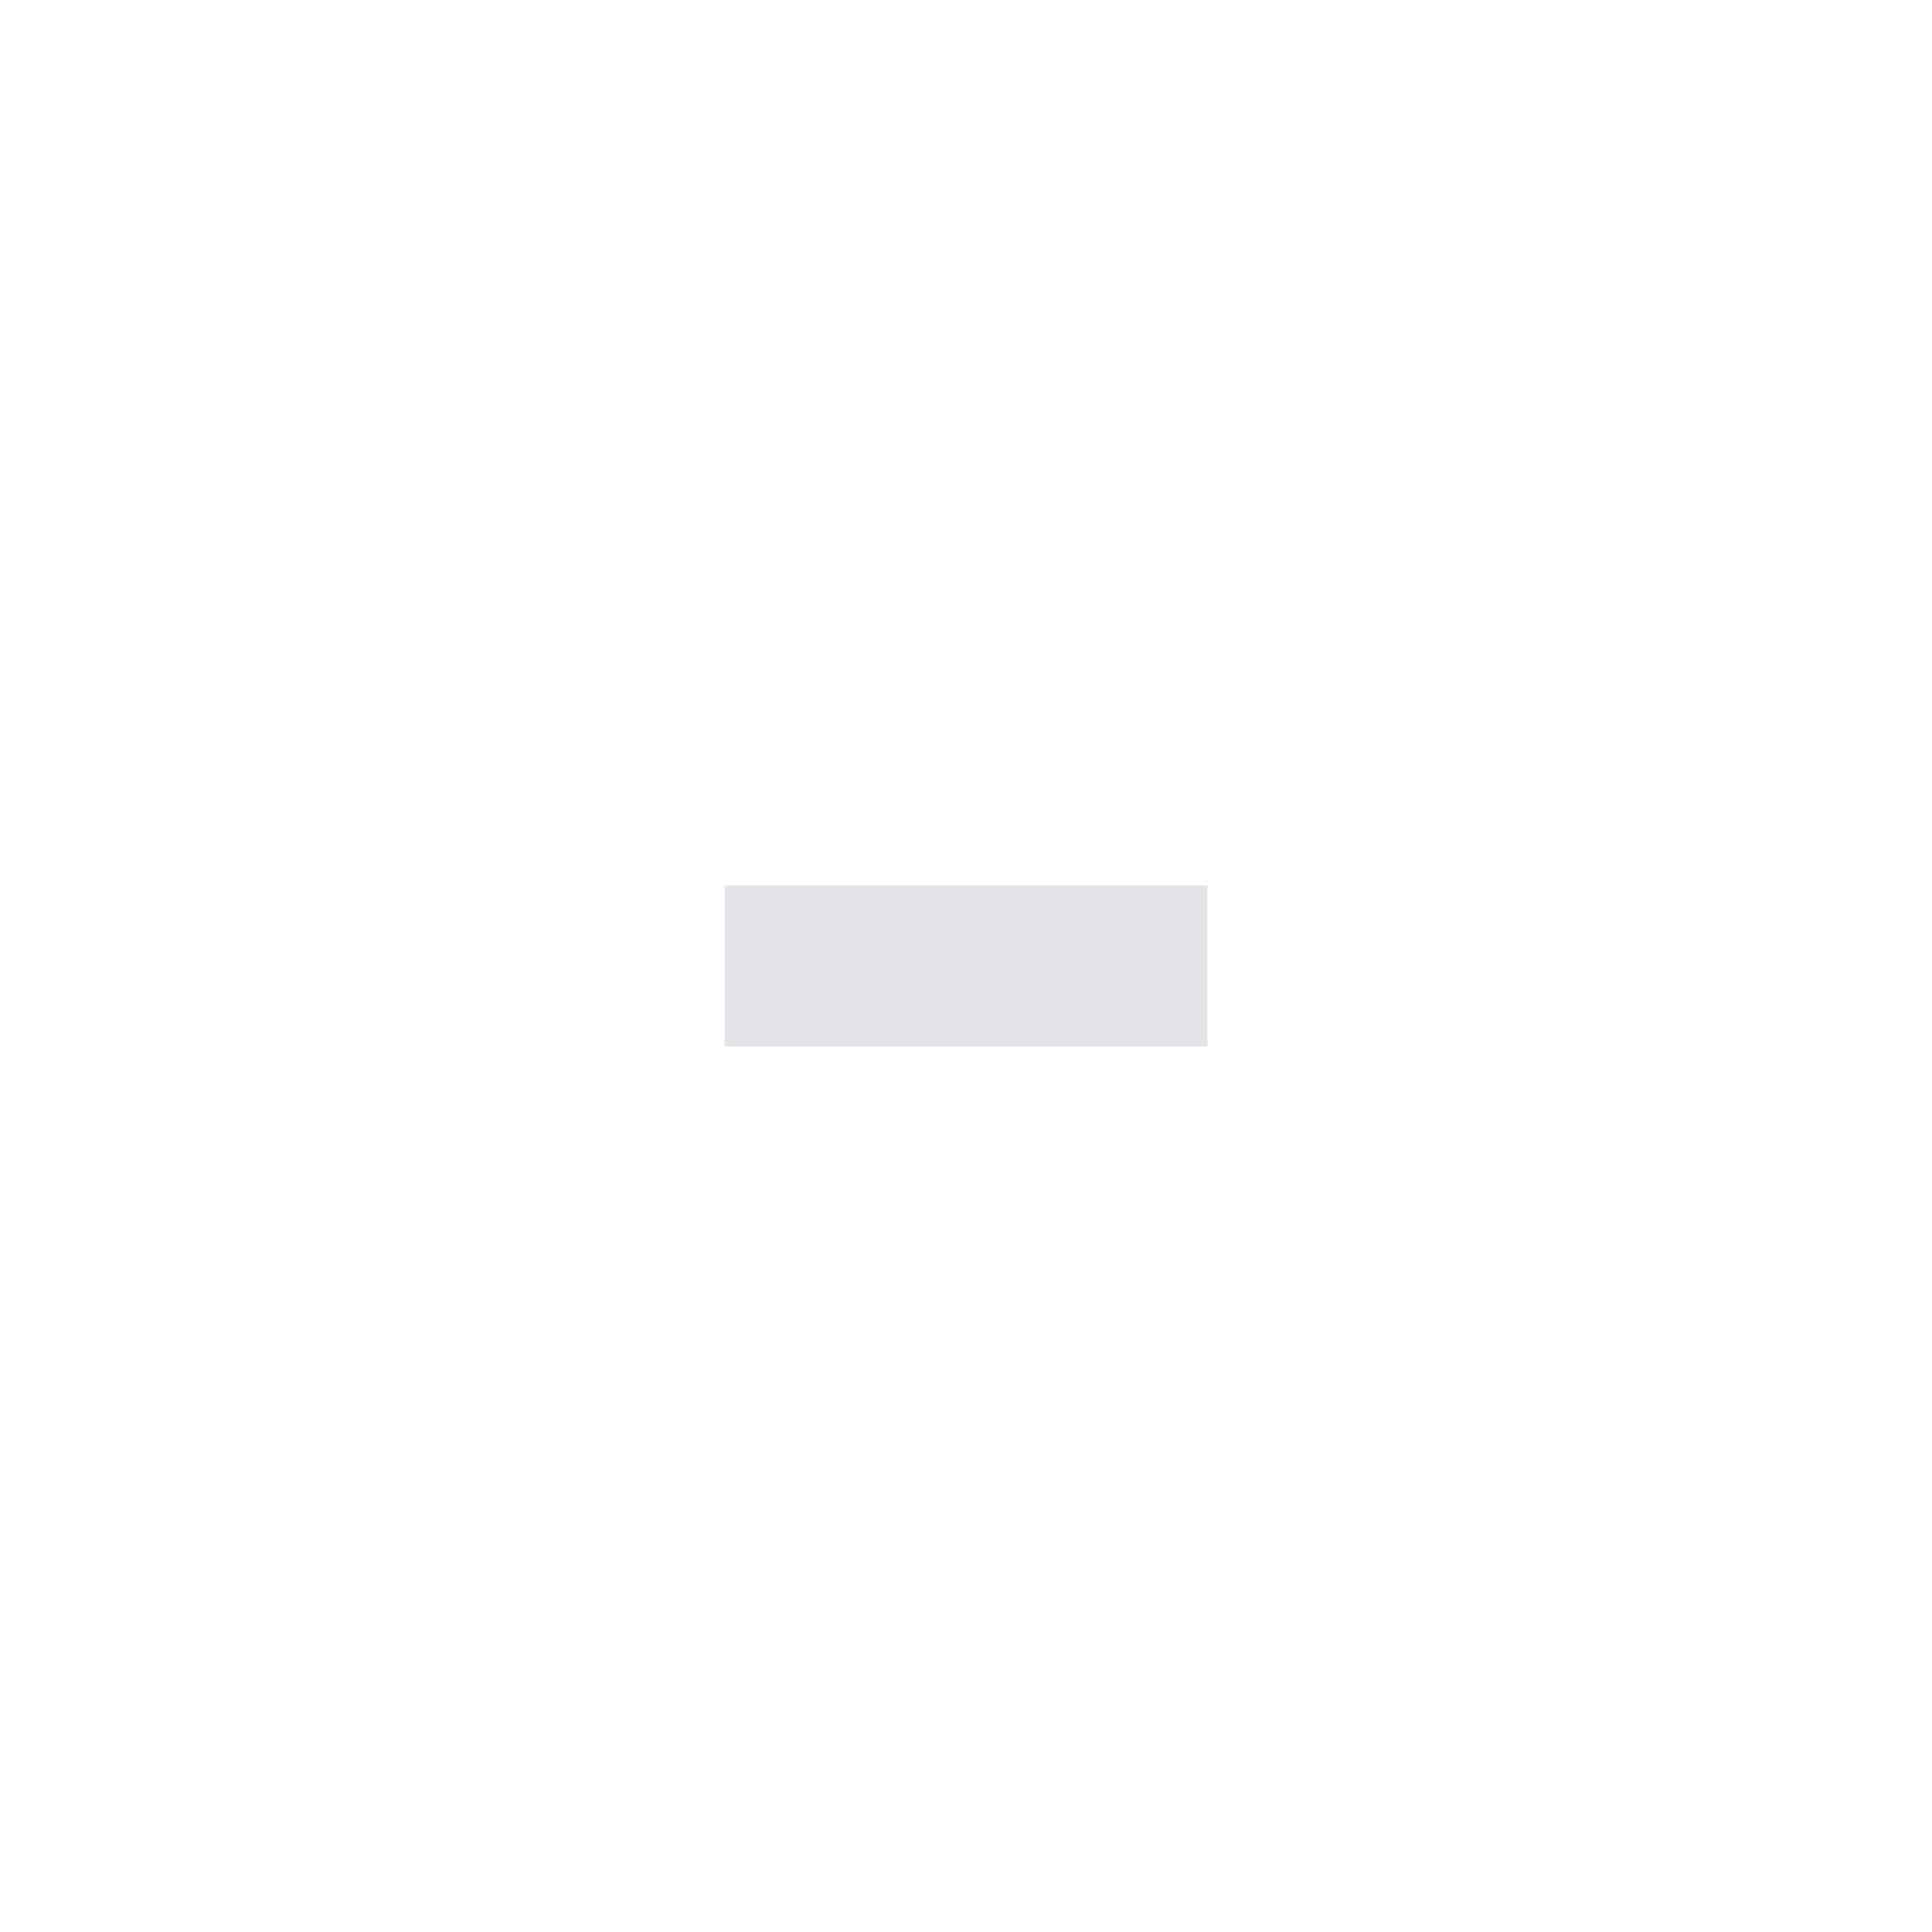
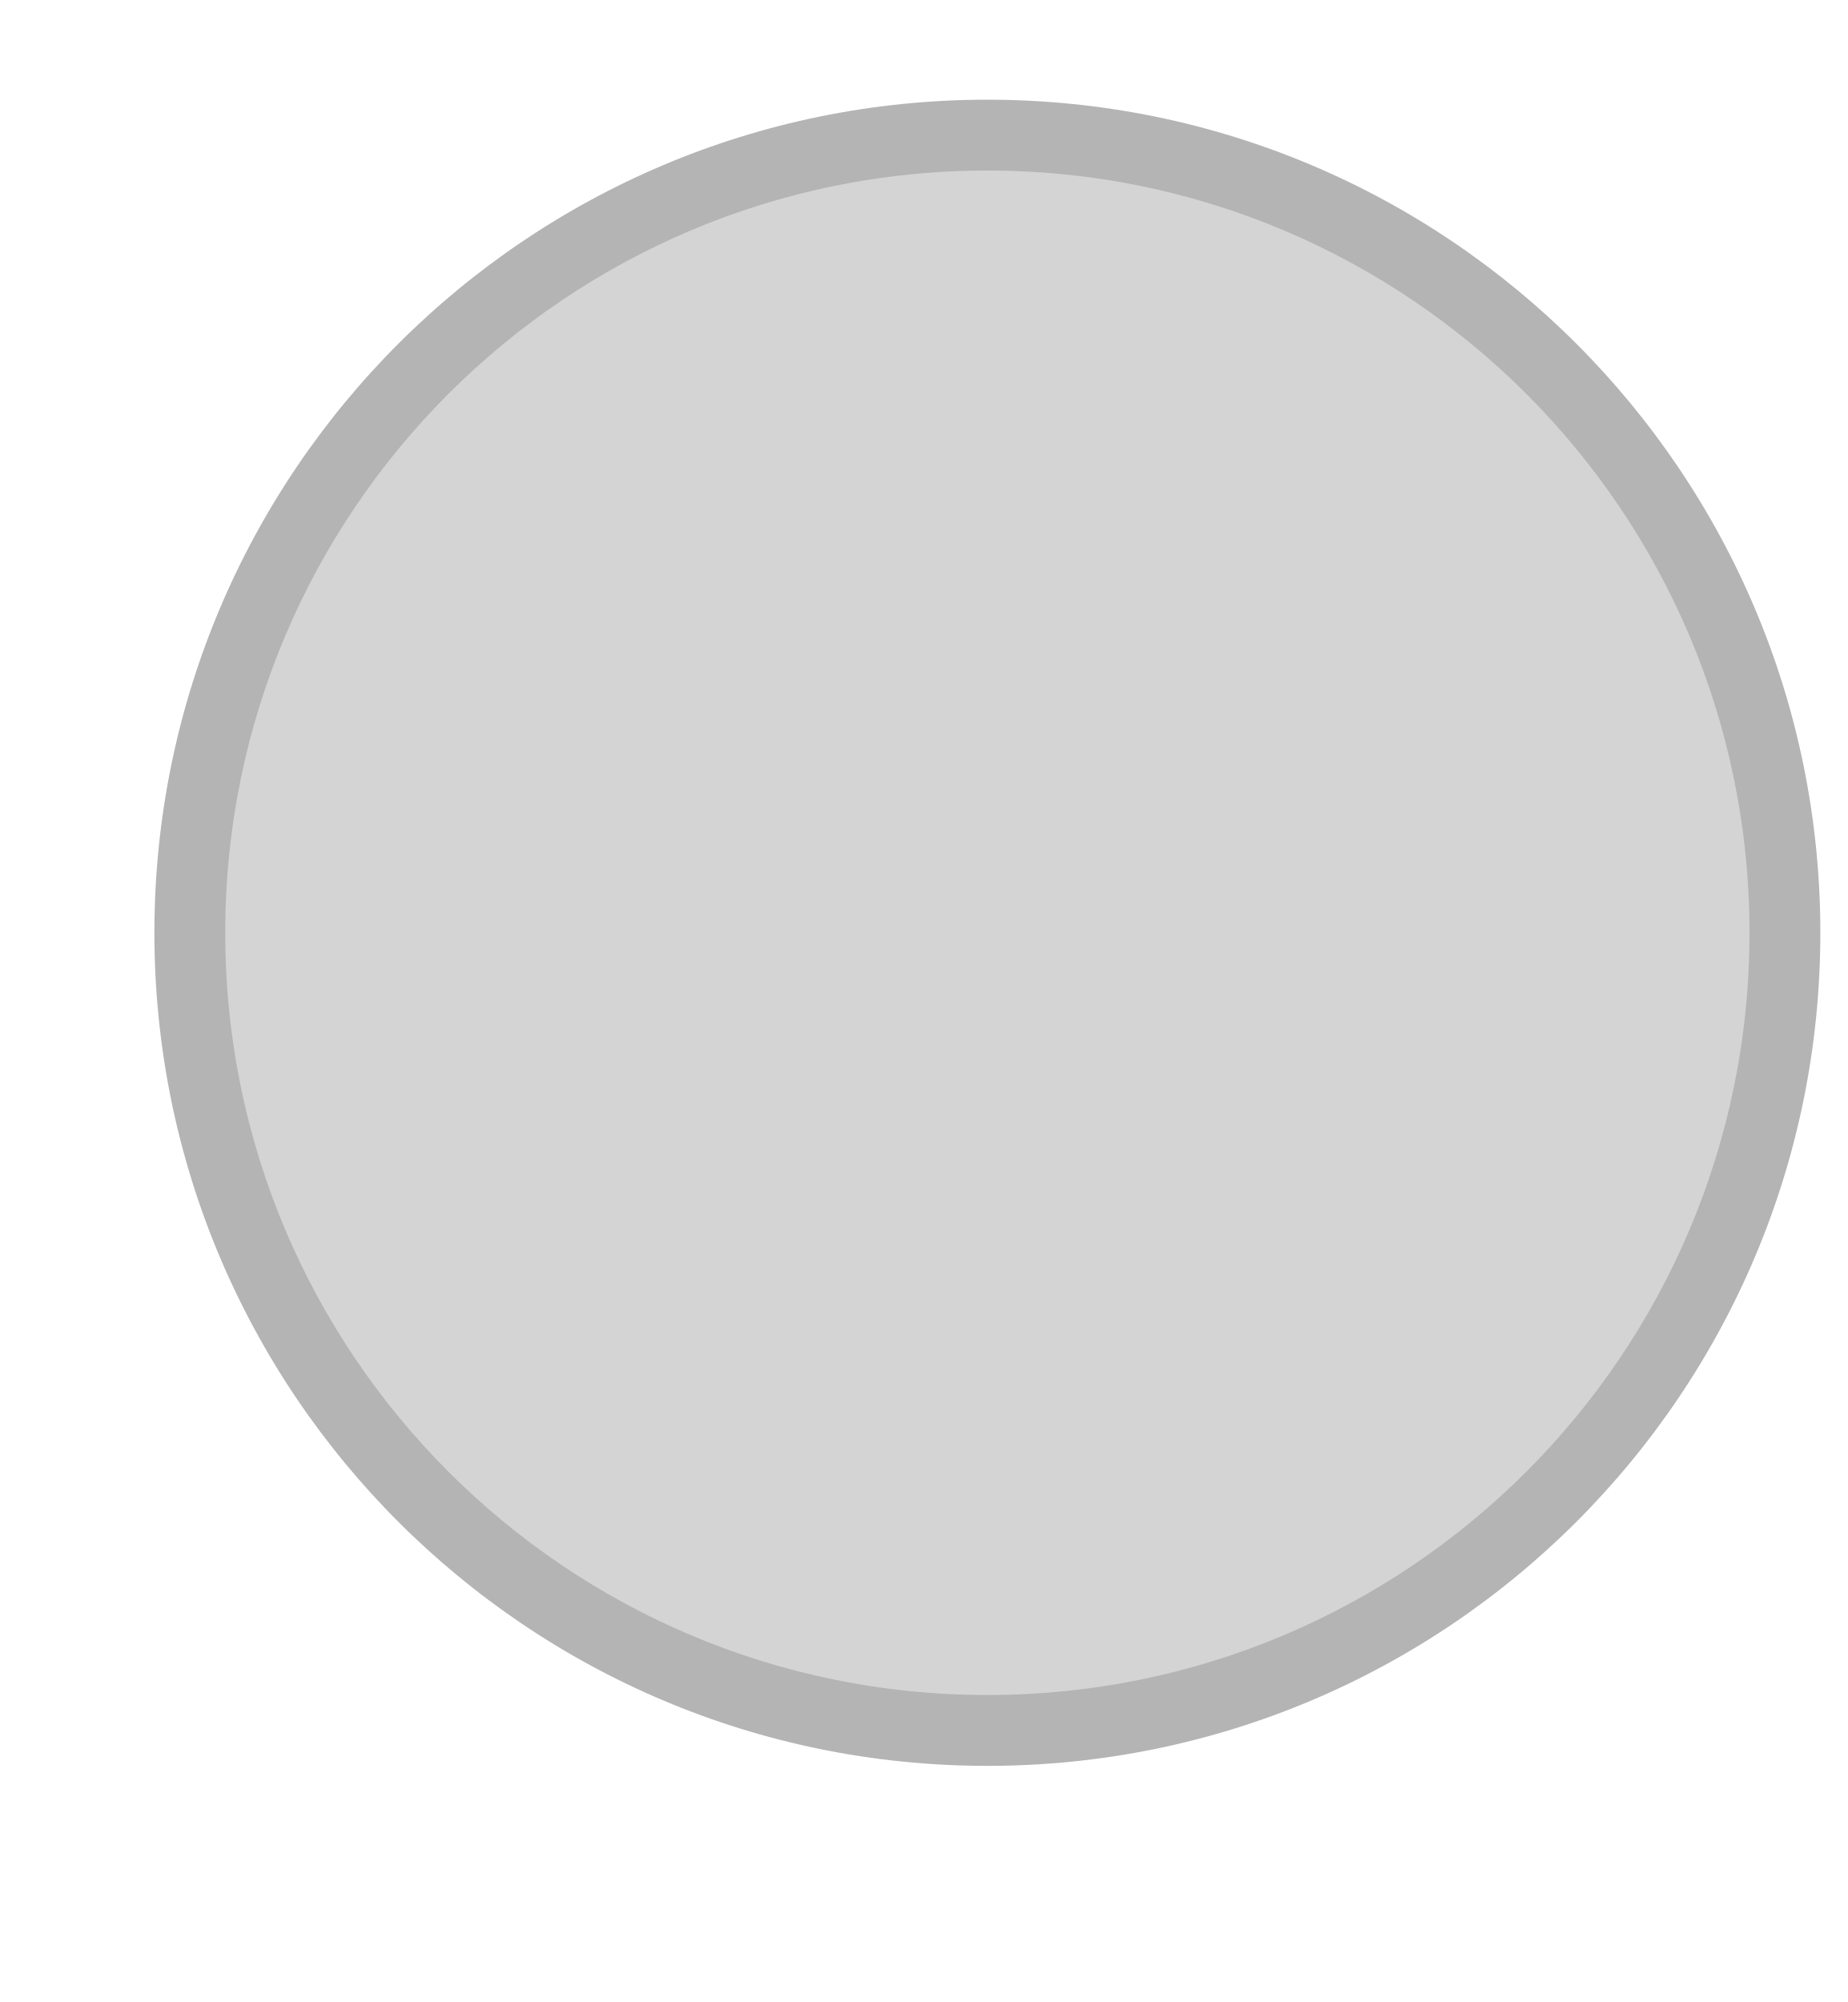
- <svg xmlns="http://www.w3.org/2000/svg" width="24" height="24" id="svg4306" version="1.1" style="enable-background:new">
-   <defs id="defs4308">
-     <linearGradient id="linearGradient3770">
-       <stop style="stop-color:#000000;stop-opacity:0.628;" offset="0" id="stop3772" />
-       <stop style="stop-color:#000000;stop-opacity:0.498;" offset="1" id="stop3774" />
-     </linearGradient>
-     <linearGradient id="linearGradient4882">
-       <stop style="stop-color:#ffffff;stop-opacity:1;" offset="0" id="stop4884" />
-       <stop style="stop-color:#ffffff;stop-opacity:0;" offset="1" id="stop4886" />
-     </linearGradient>
-     <linearGradient id="linearGradient3784-6">
-       <stop style="stop-color:#ffffff;stop-opacity:0.216;" offset="0" id="stop3786-4" />
-       <stop style="stop-color:#ffffff;stop-opacity:0;" offset="1" id="stop3788-6" />
-     </linearGradient>
-     <linearGradient id="linearGradient4892">
-       <stop id="stop4894" offset="0" style="stop-color:#2f3a42;stop-opacity:1;" />
-       <stop id="stop4896" offset="1" style="stop-color:#1d242a;stop-opacity:1;" />
-     </linearGradient>
-     <linearGradient id="linearGradient4882-4">
-       <stop id="stop4884-9" offset="0" style="stop-color:#728495;stop-opacity:1;" />
-       <stop id="stop4886-9" offset="1" style="stop-color:#617c95;stop-opacity:0;" />
-     </linearGradient>
-   </defs>
-   <g id="layer1" transform="translate(0,-1028.362)">
-     <g id="titlebutton-min-backdrop-dark" style="display:inline;opacity:0.4" transform="translate(-583,1201)">
-       <g style="display:inline;opacity:1" id="g7138-0-7-7" transform="translate(-781,-415.6378)">
-         <g transform="translate(-58,0)" style="display:inline;opacity:1" id="g4490-3-6-9">
-           <g id="g4092-0-7-6-5" style="display:inline" transform="translate(58,0)" />
+ <svg xmlns="http://www.w3.org/2000/svg" width="12" height="13" id="svg2" version="1.1">
+   <defs id="defs4" />
+   <g id="layer1" transform="translate(-671.1429,-651.5765)">
+     <g transform="matrix(0.1265625,0,0,-0.1265625,672.0709,663.0964)" id="g4090">
+       <g transform="scale(0.1,0.1)" id="g4092">
+         <g transform="matrix(10,0,0,10,3.128401,-0.3630997)" id="g4195">
+           <g transform="scale(0.1,0.1)" id="g4197">
+             <path id="path4199" style="fill:#b4b4b4;fill-opacity:1;fill-rule:evenodd;stroke:none" d="m 430.199,4.57 c 236.063,0 427.43,191.364 427.43,427.43 0,236.059 -191.367,427.426 -427.43,427.426 C 194.137,859.426 2.77,668.059 2.77,432 2.77,195.934 194.137,4.57 430.199,4.57" />
+             <path id="path4201" style="fill:#d4d4d4;fill-opacity:1;fill-rule:evenodd;stroke:none" d="m 430.199,40.922 c 215.985,0 391.078,175.09 391.078,391.078 0,215.98 -175.093,391.074 -391.078,391.074 C 214.215,823.074 39.121,647.98 39.121,432 39.121,216.012 214.215,40.922 430.199,40.922" />
+           </g>
        </g>
-         <path d="m 1373,254 0,2 6,0 0,-2 z" id="rect9057-4-09-2" style="color:#000000;font-style:normal;font-variant:normal;font-weight:normal;font-stretch:normal;font-size:medium;line-height:normal;font-family:Sans;-inkscape-font-specification:Sans;text-indent:0;text-align:start;text-decoration:none;text-decoration-line:none;letter-spacing:normal;word-spacing:normal;text-transform:none;direction:ltr;block-progression:tb;writing-mode:lr-tb;baseline-shift:baseline;text-anchor:start;display:inline;overflow:visible;visibility:visible;opacity:1;fill:#b9bcc2;fill-opacity:1;stroke:none;stroke-width:2;marker:none;enable-background:accumulate" />
      </g>
-       <rect style="display:inline;opacity:1;fill:none;fill-opacity:1;stroke:none;stroke-width:1;stroke-linecap:butt;stroke-linejoin:miter;stroke-miterlimit:4;stroke-dasharray:none;stroke-dashoffset:0;stroke-opacity:0" id="rect17883-39-3-46-6" width="16" height="16" x="587" y="-168.638" />
    </g>
  </g>
</svg>
